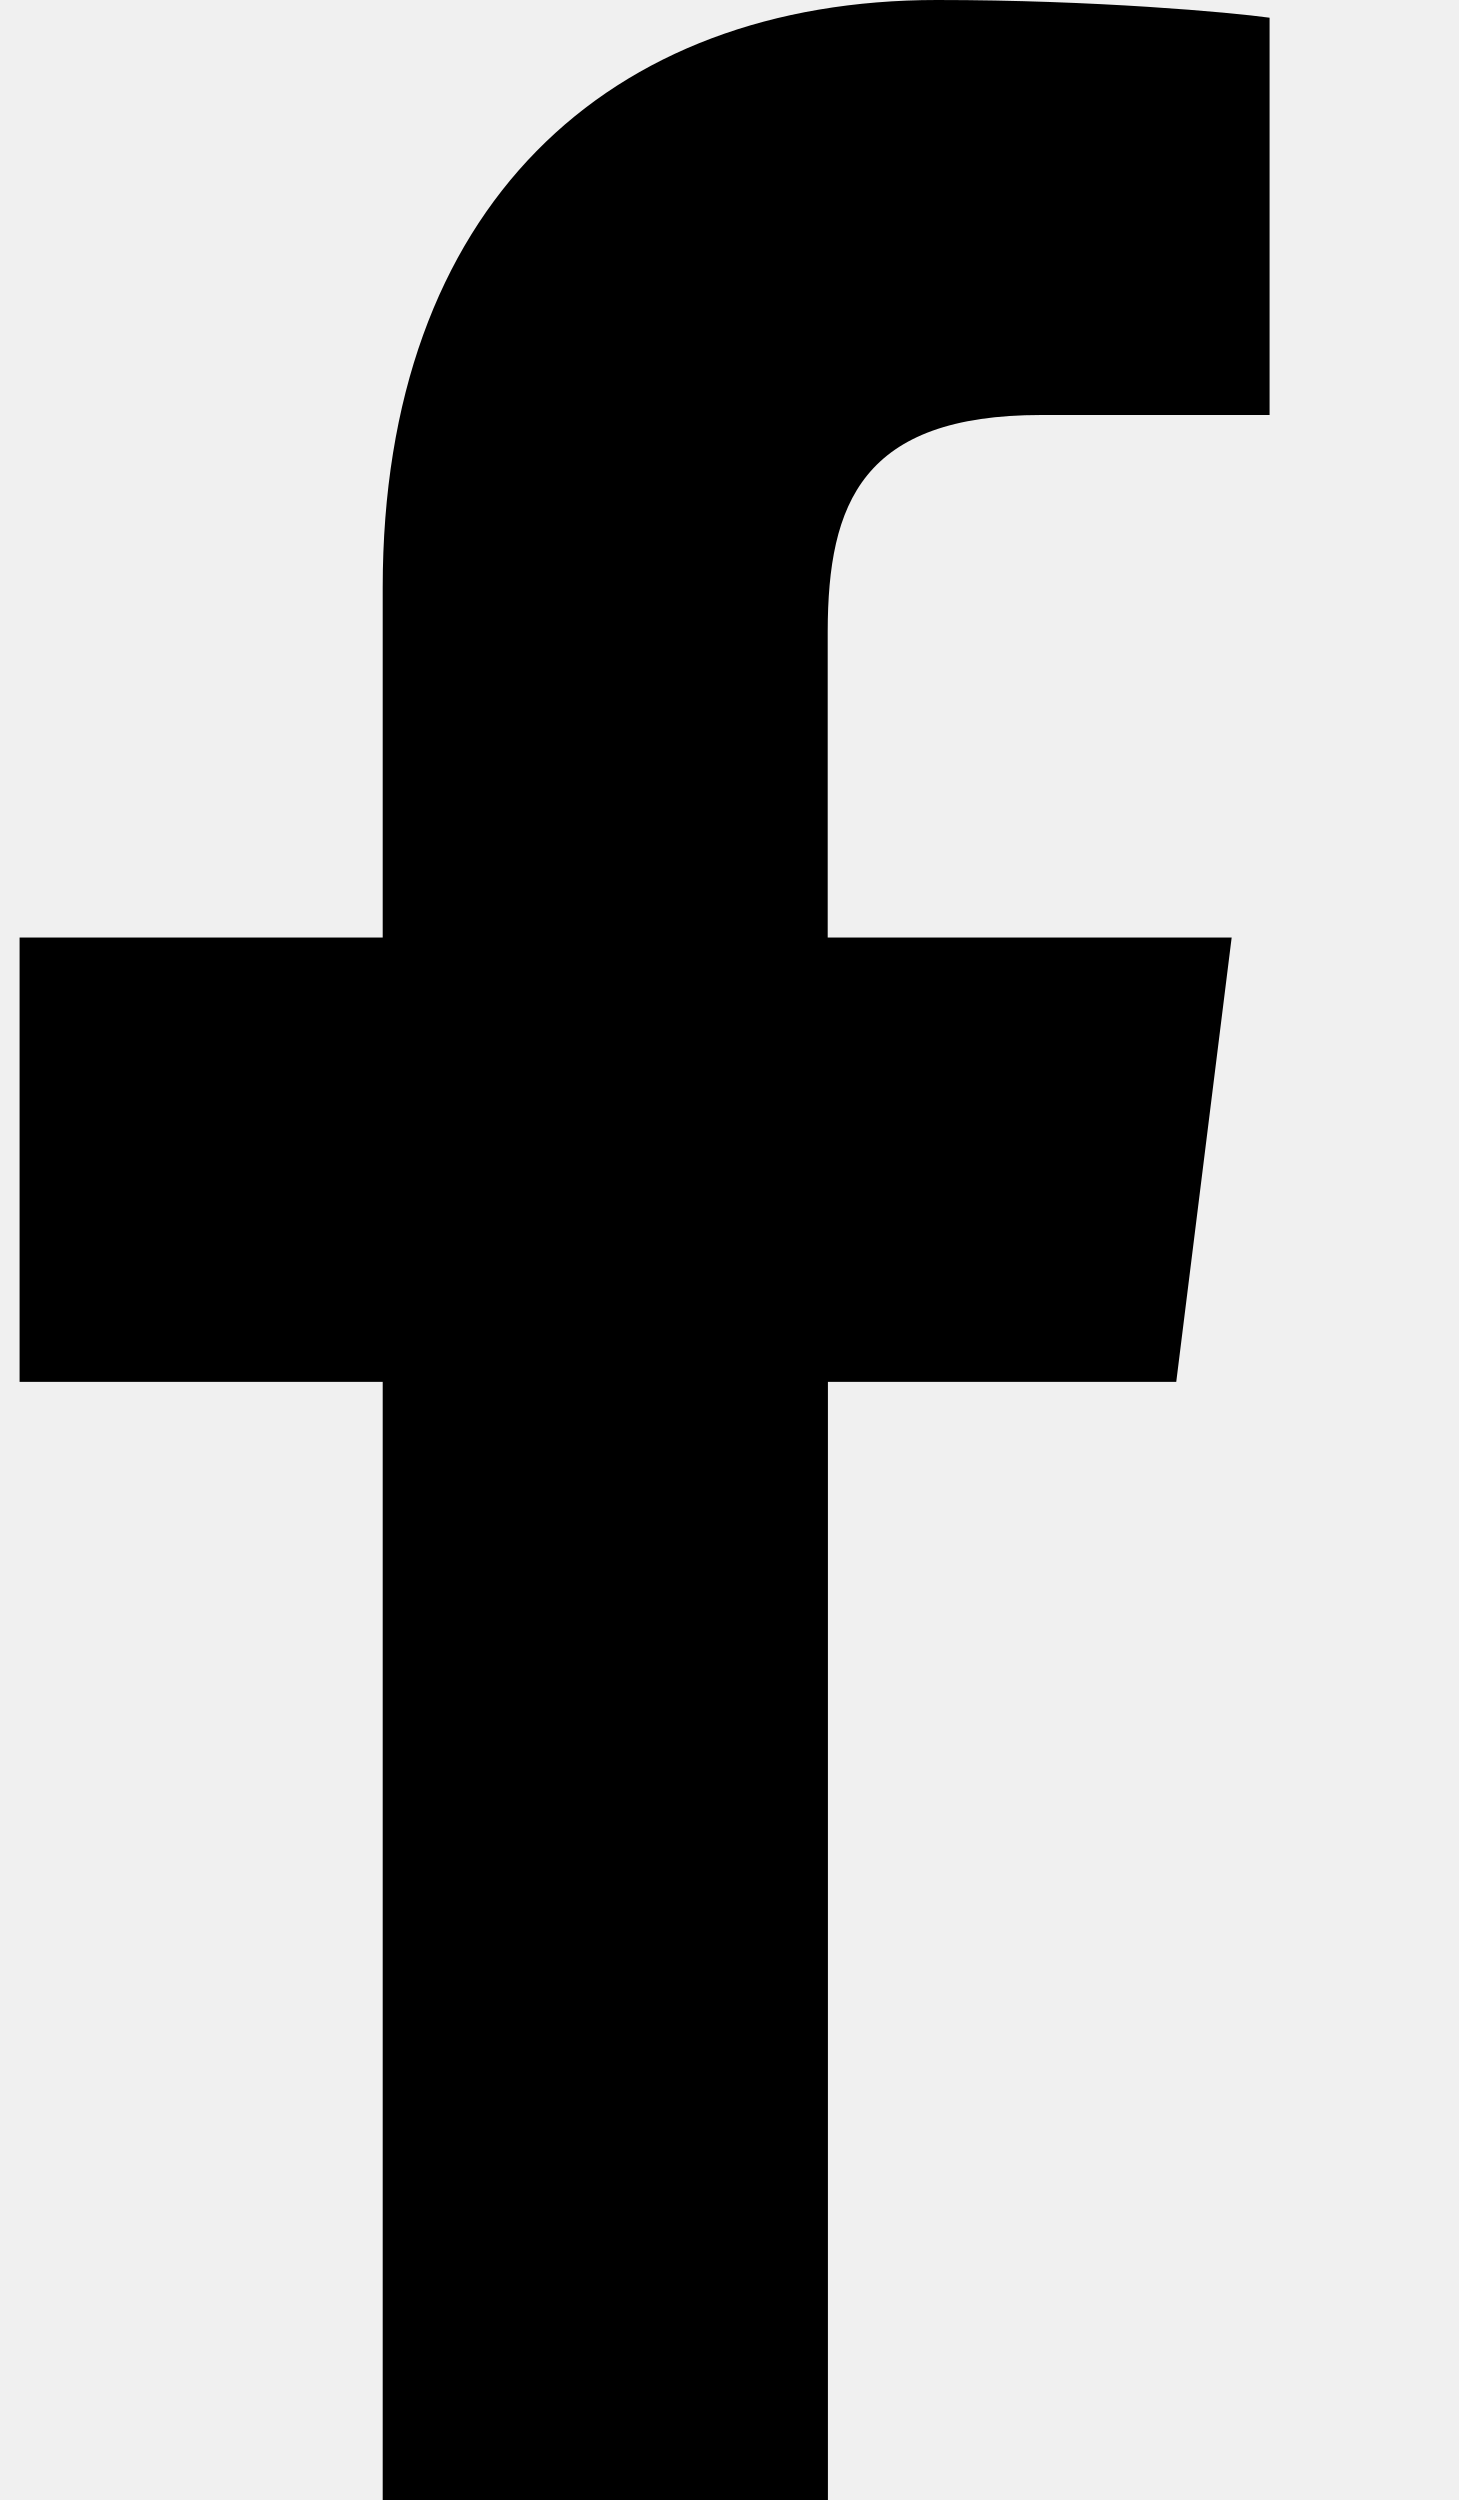
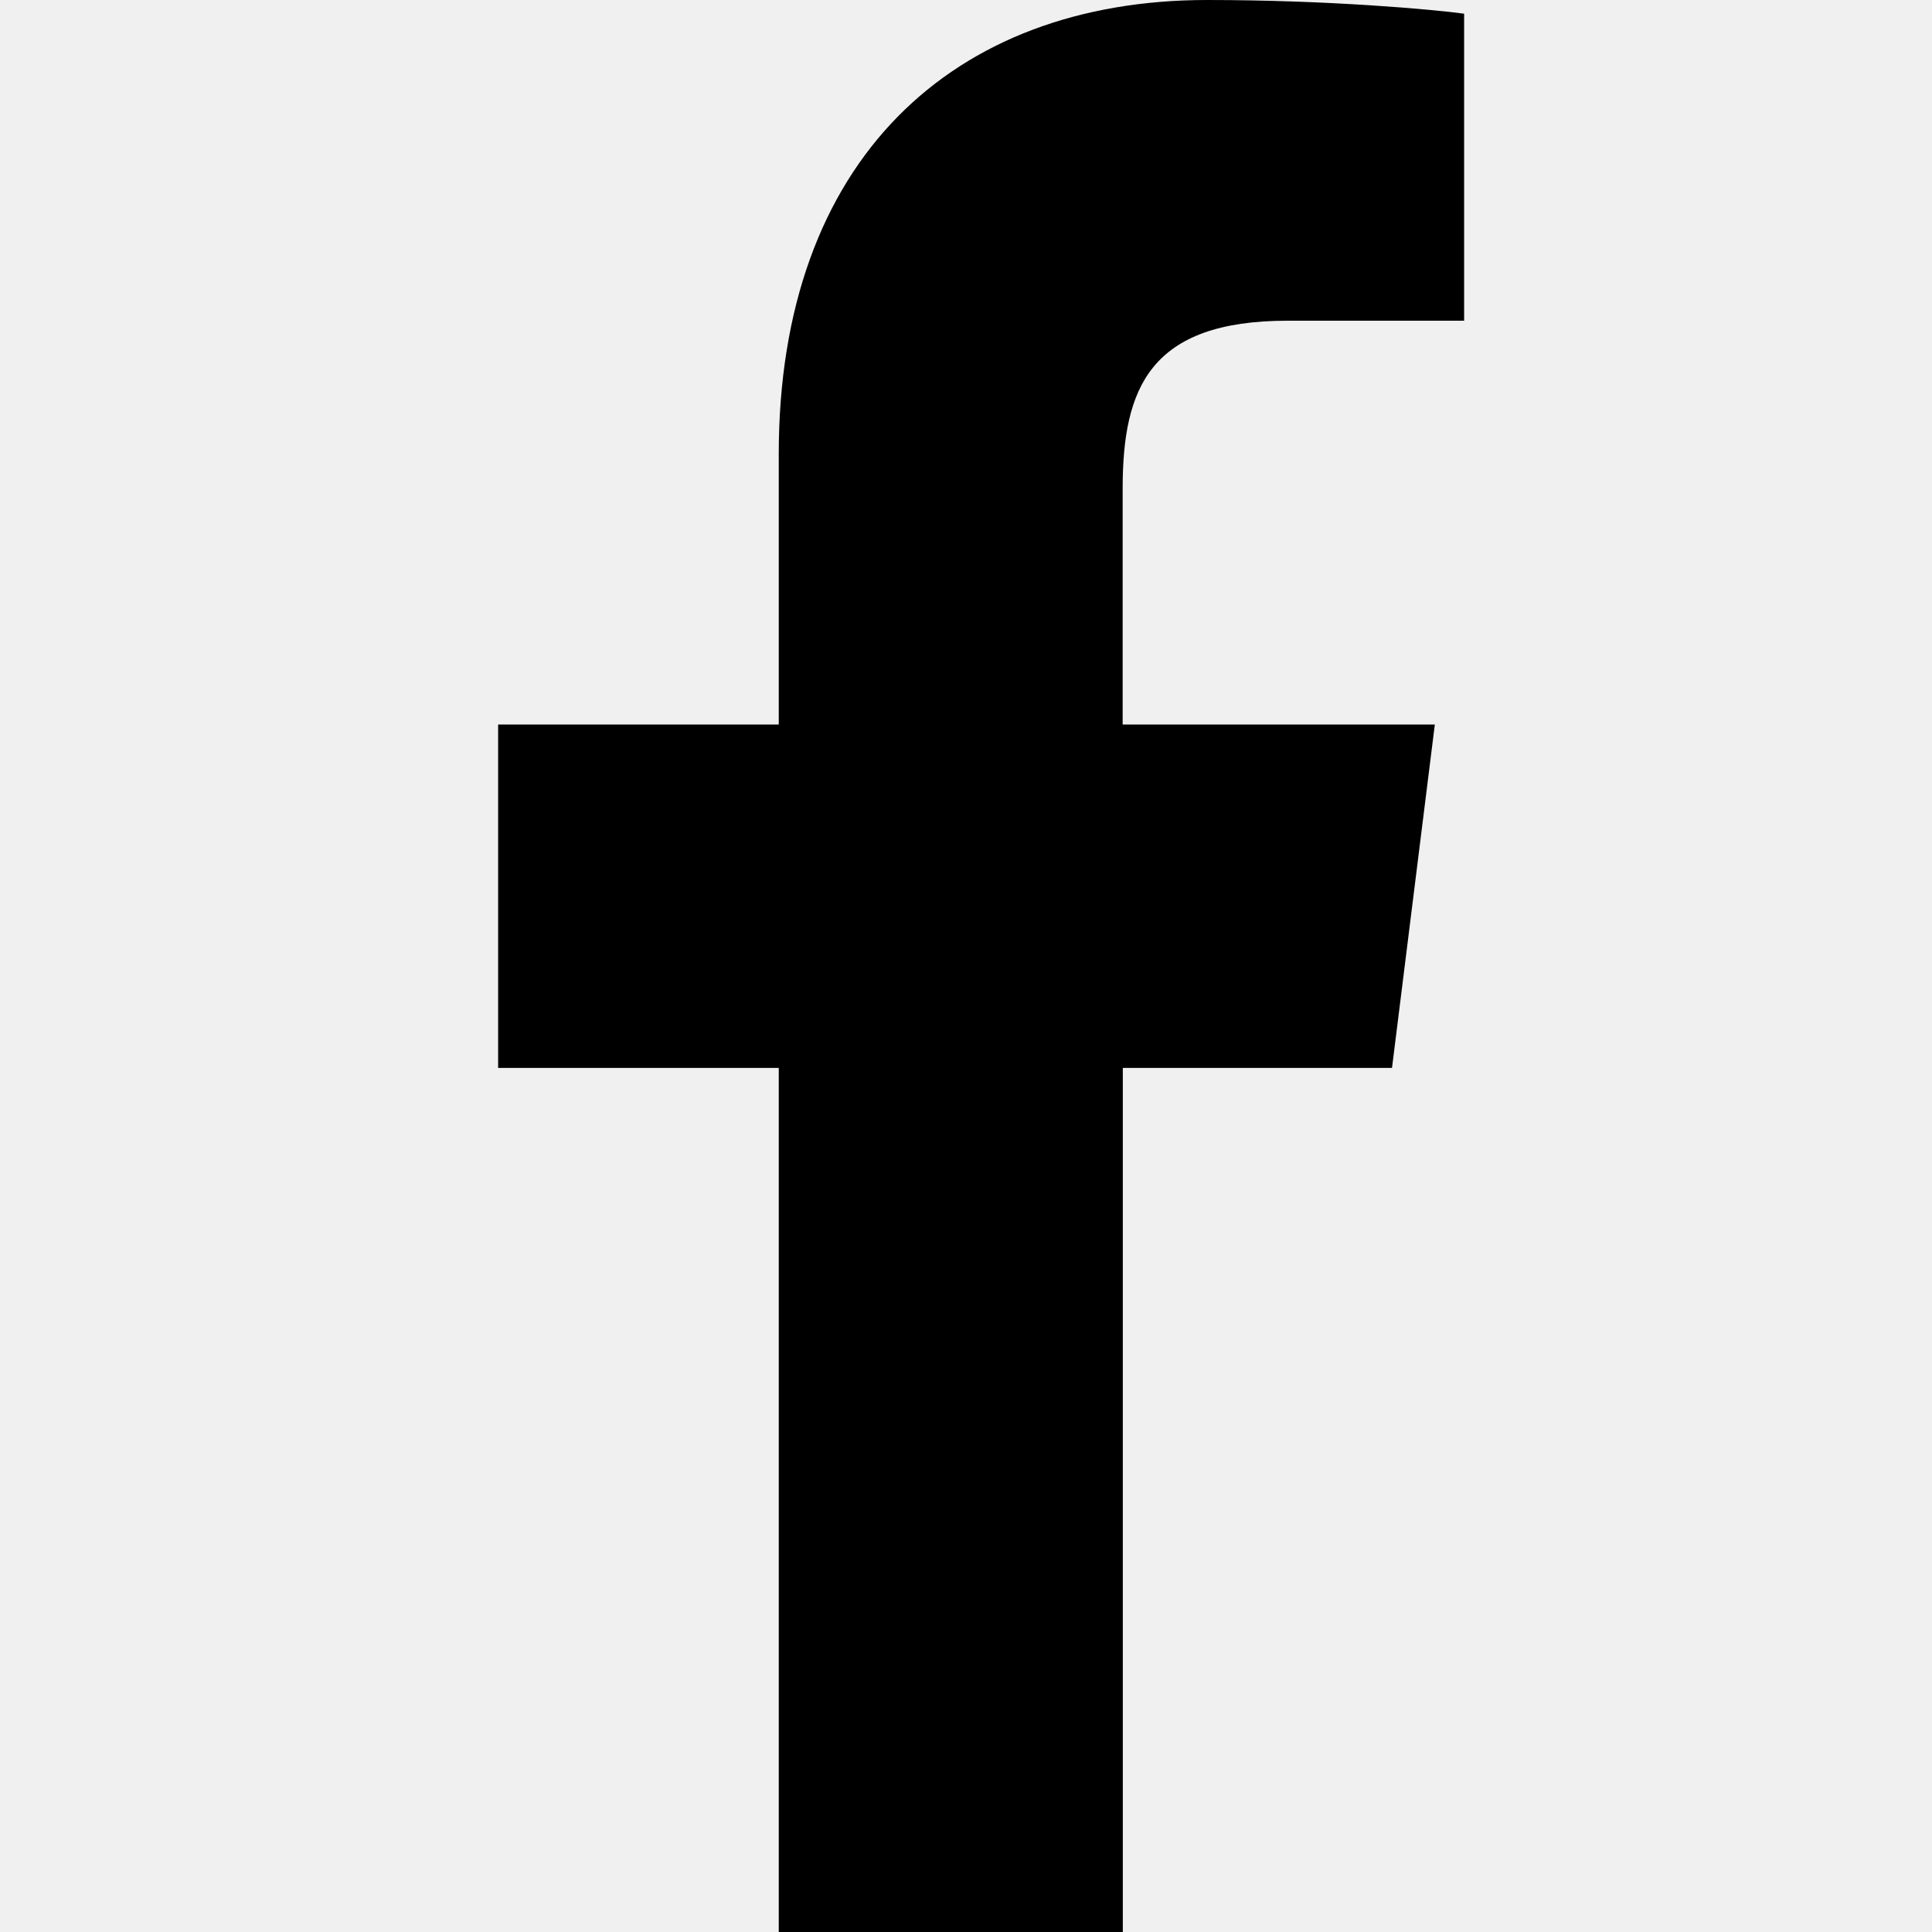
- <svg xmlns="http://www.w3.org/2000/svg" width="7" height="12" viewBox="0 0 7 12" fill="none">
-   <path d="M4.998 1.992H6.094V0.085C5.905 0.059 5.255 0 4.498 0C2.919 0 1.837 0.994 1.837 2.82V4.5H0.094V6.633H1.837V12H3.974V6.633H5.646L5.912 4.5H3.973V3.031C3.974 2.414 4.139 1.992 4.998 1.992Z" fill="black" />
+ <svg xmlns="http://www.w3.org/2000/svg" width="12" height="12" viewBox="0 0 12 12" fill="none">
+   <g clip-path="url(#clip0_2105_2905)">
+     <path d="M7.998 1.992H9.094V0.085C8.905 0.059 8.255 0 7.498 0C5.919 0 4.837 0.994 4.837 2.82V4.5H3.094V6.633H4.837V12H6.974V6.633H8.646L8.912 4.5H6.973V3.031C6.974 2.414 7.139 1.992 7.998 1.992Z" fill="black" />
+   </g>
+   <defs>
+     <clipPath id="clip0_2105_2905">
+       <rect width="12" height="12" fill="white" />
+     </clipPath>
+   </defs>
</svg>
